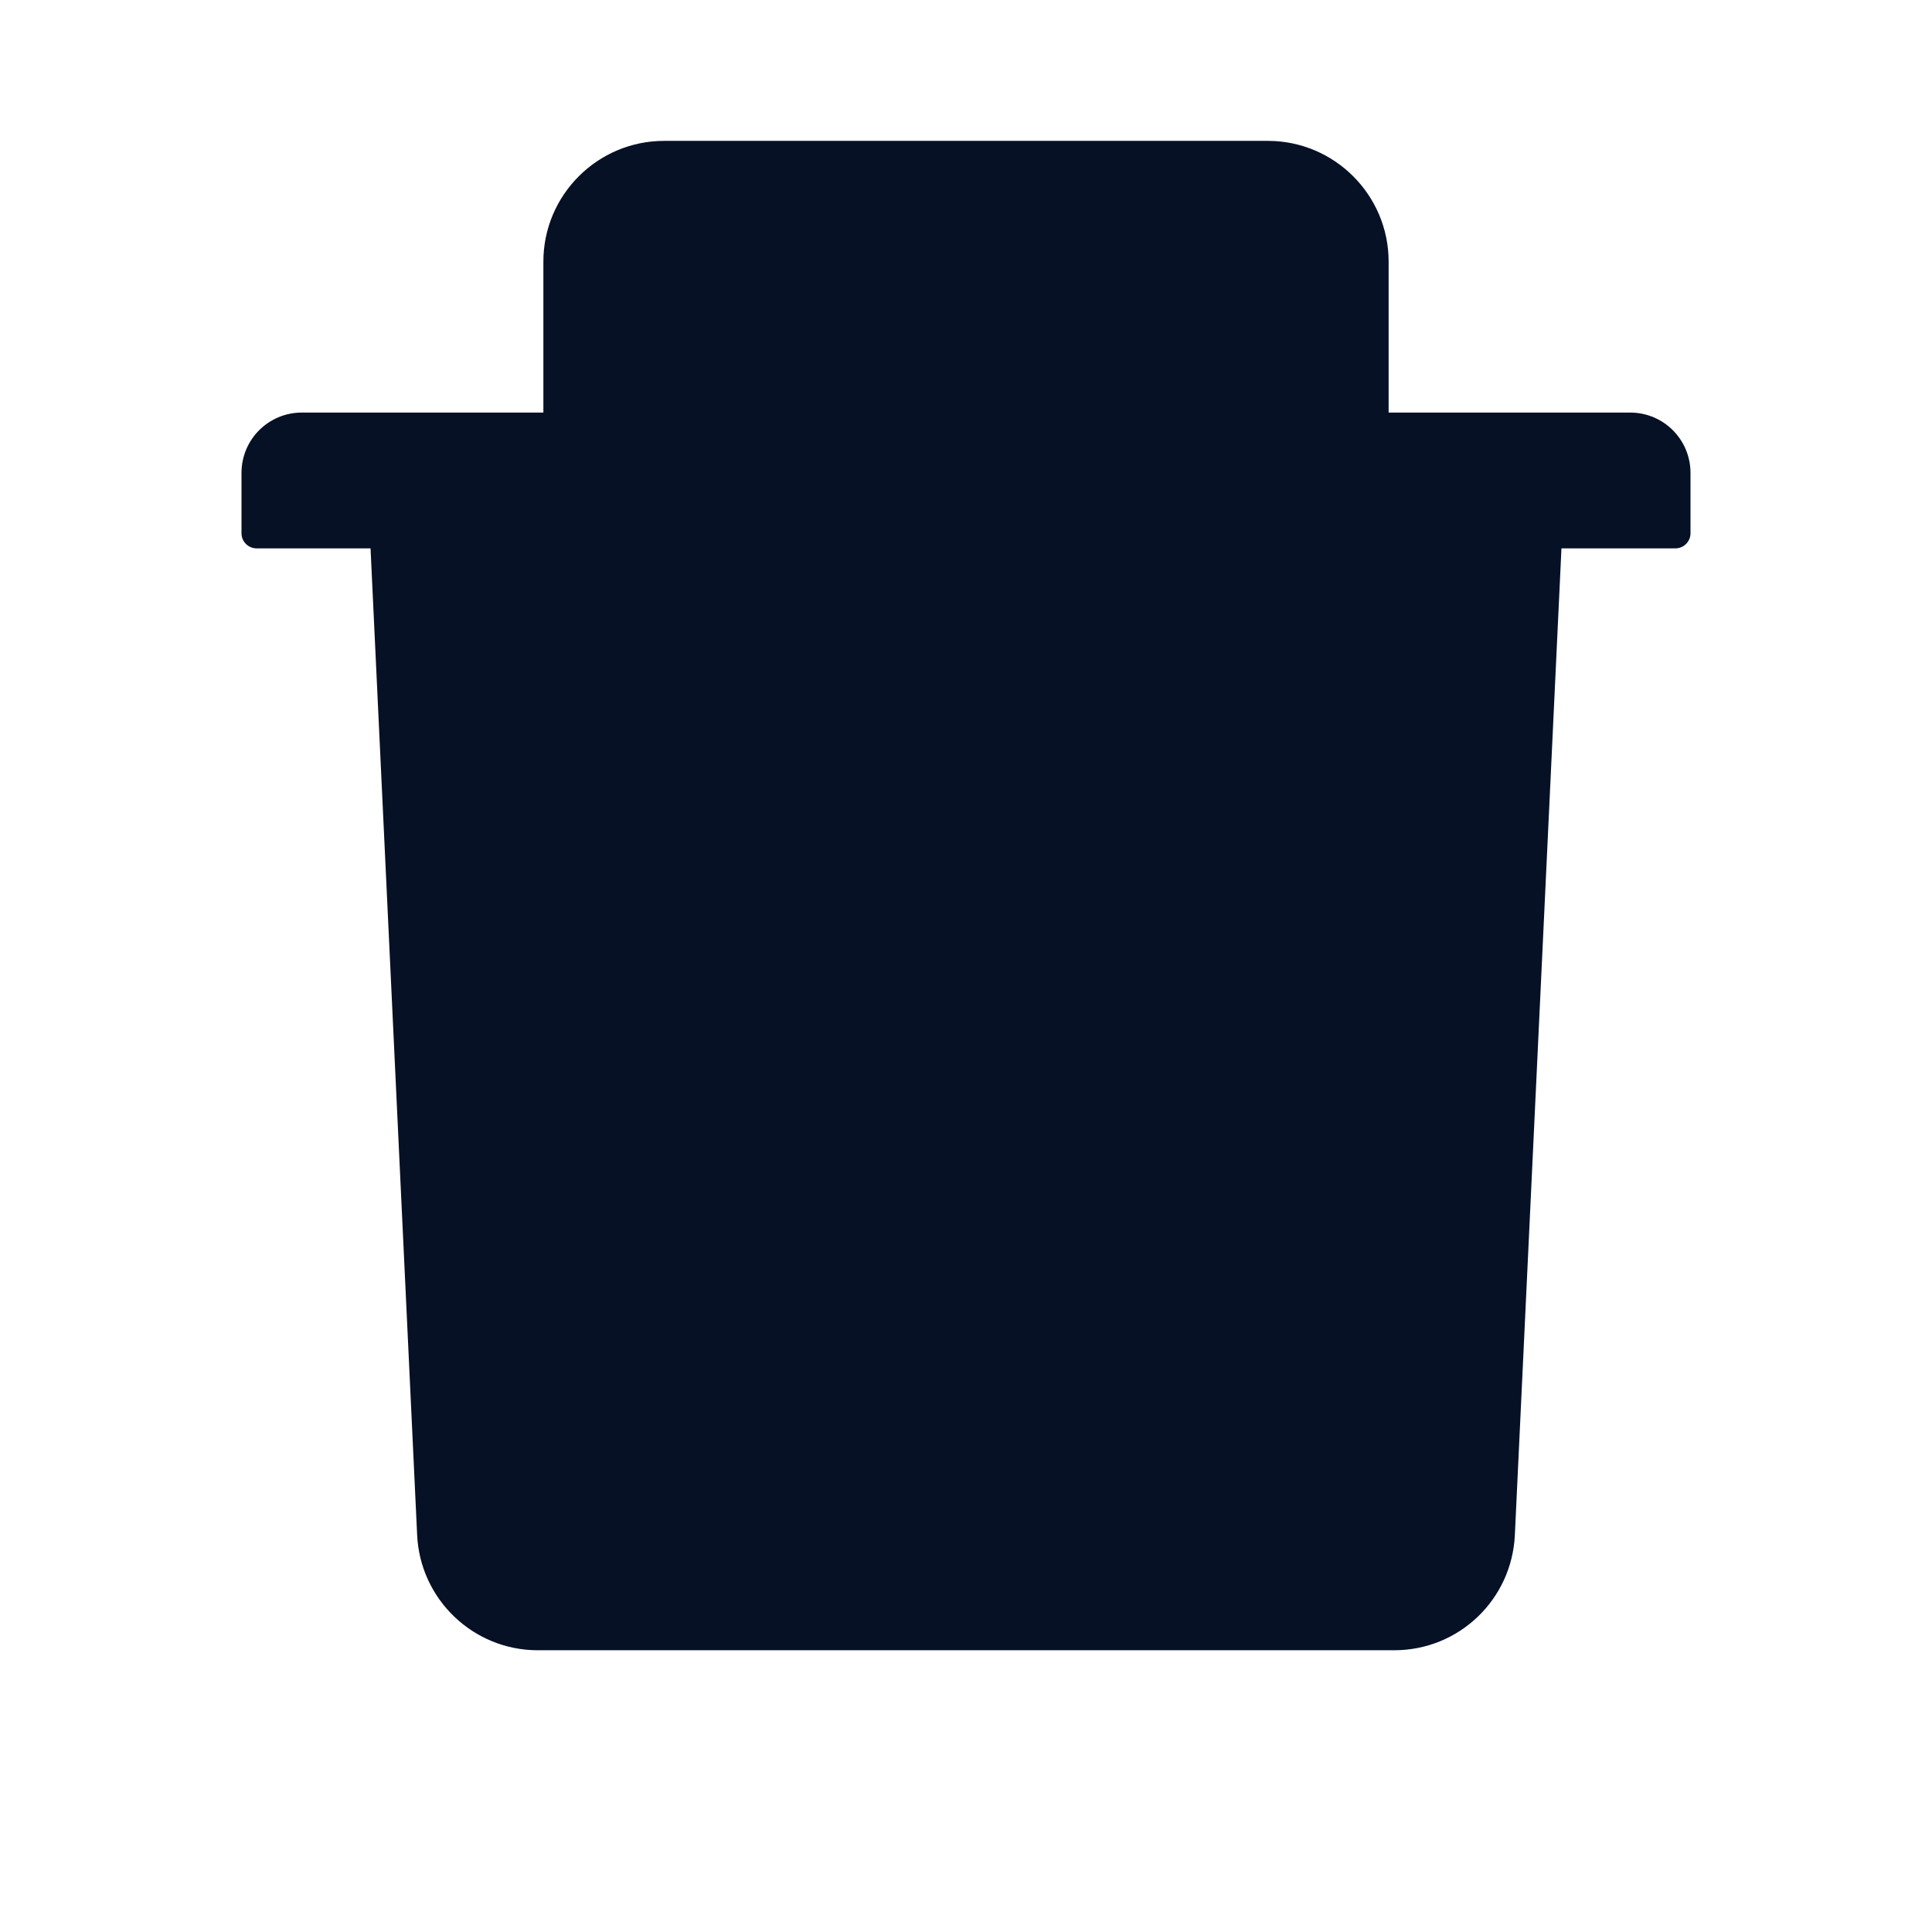
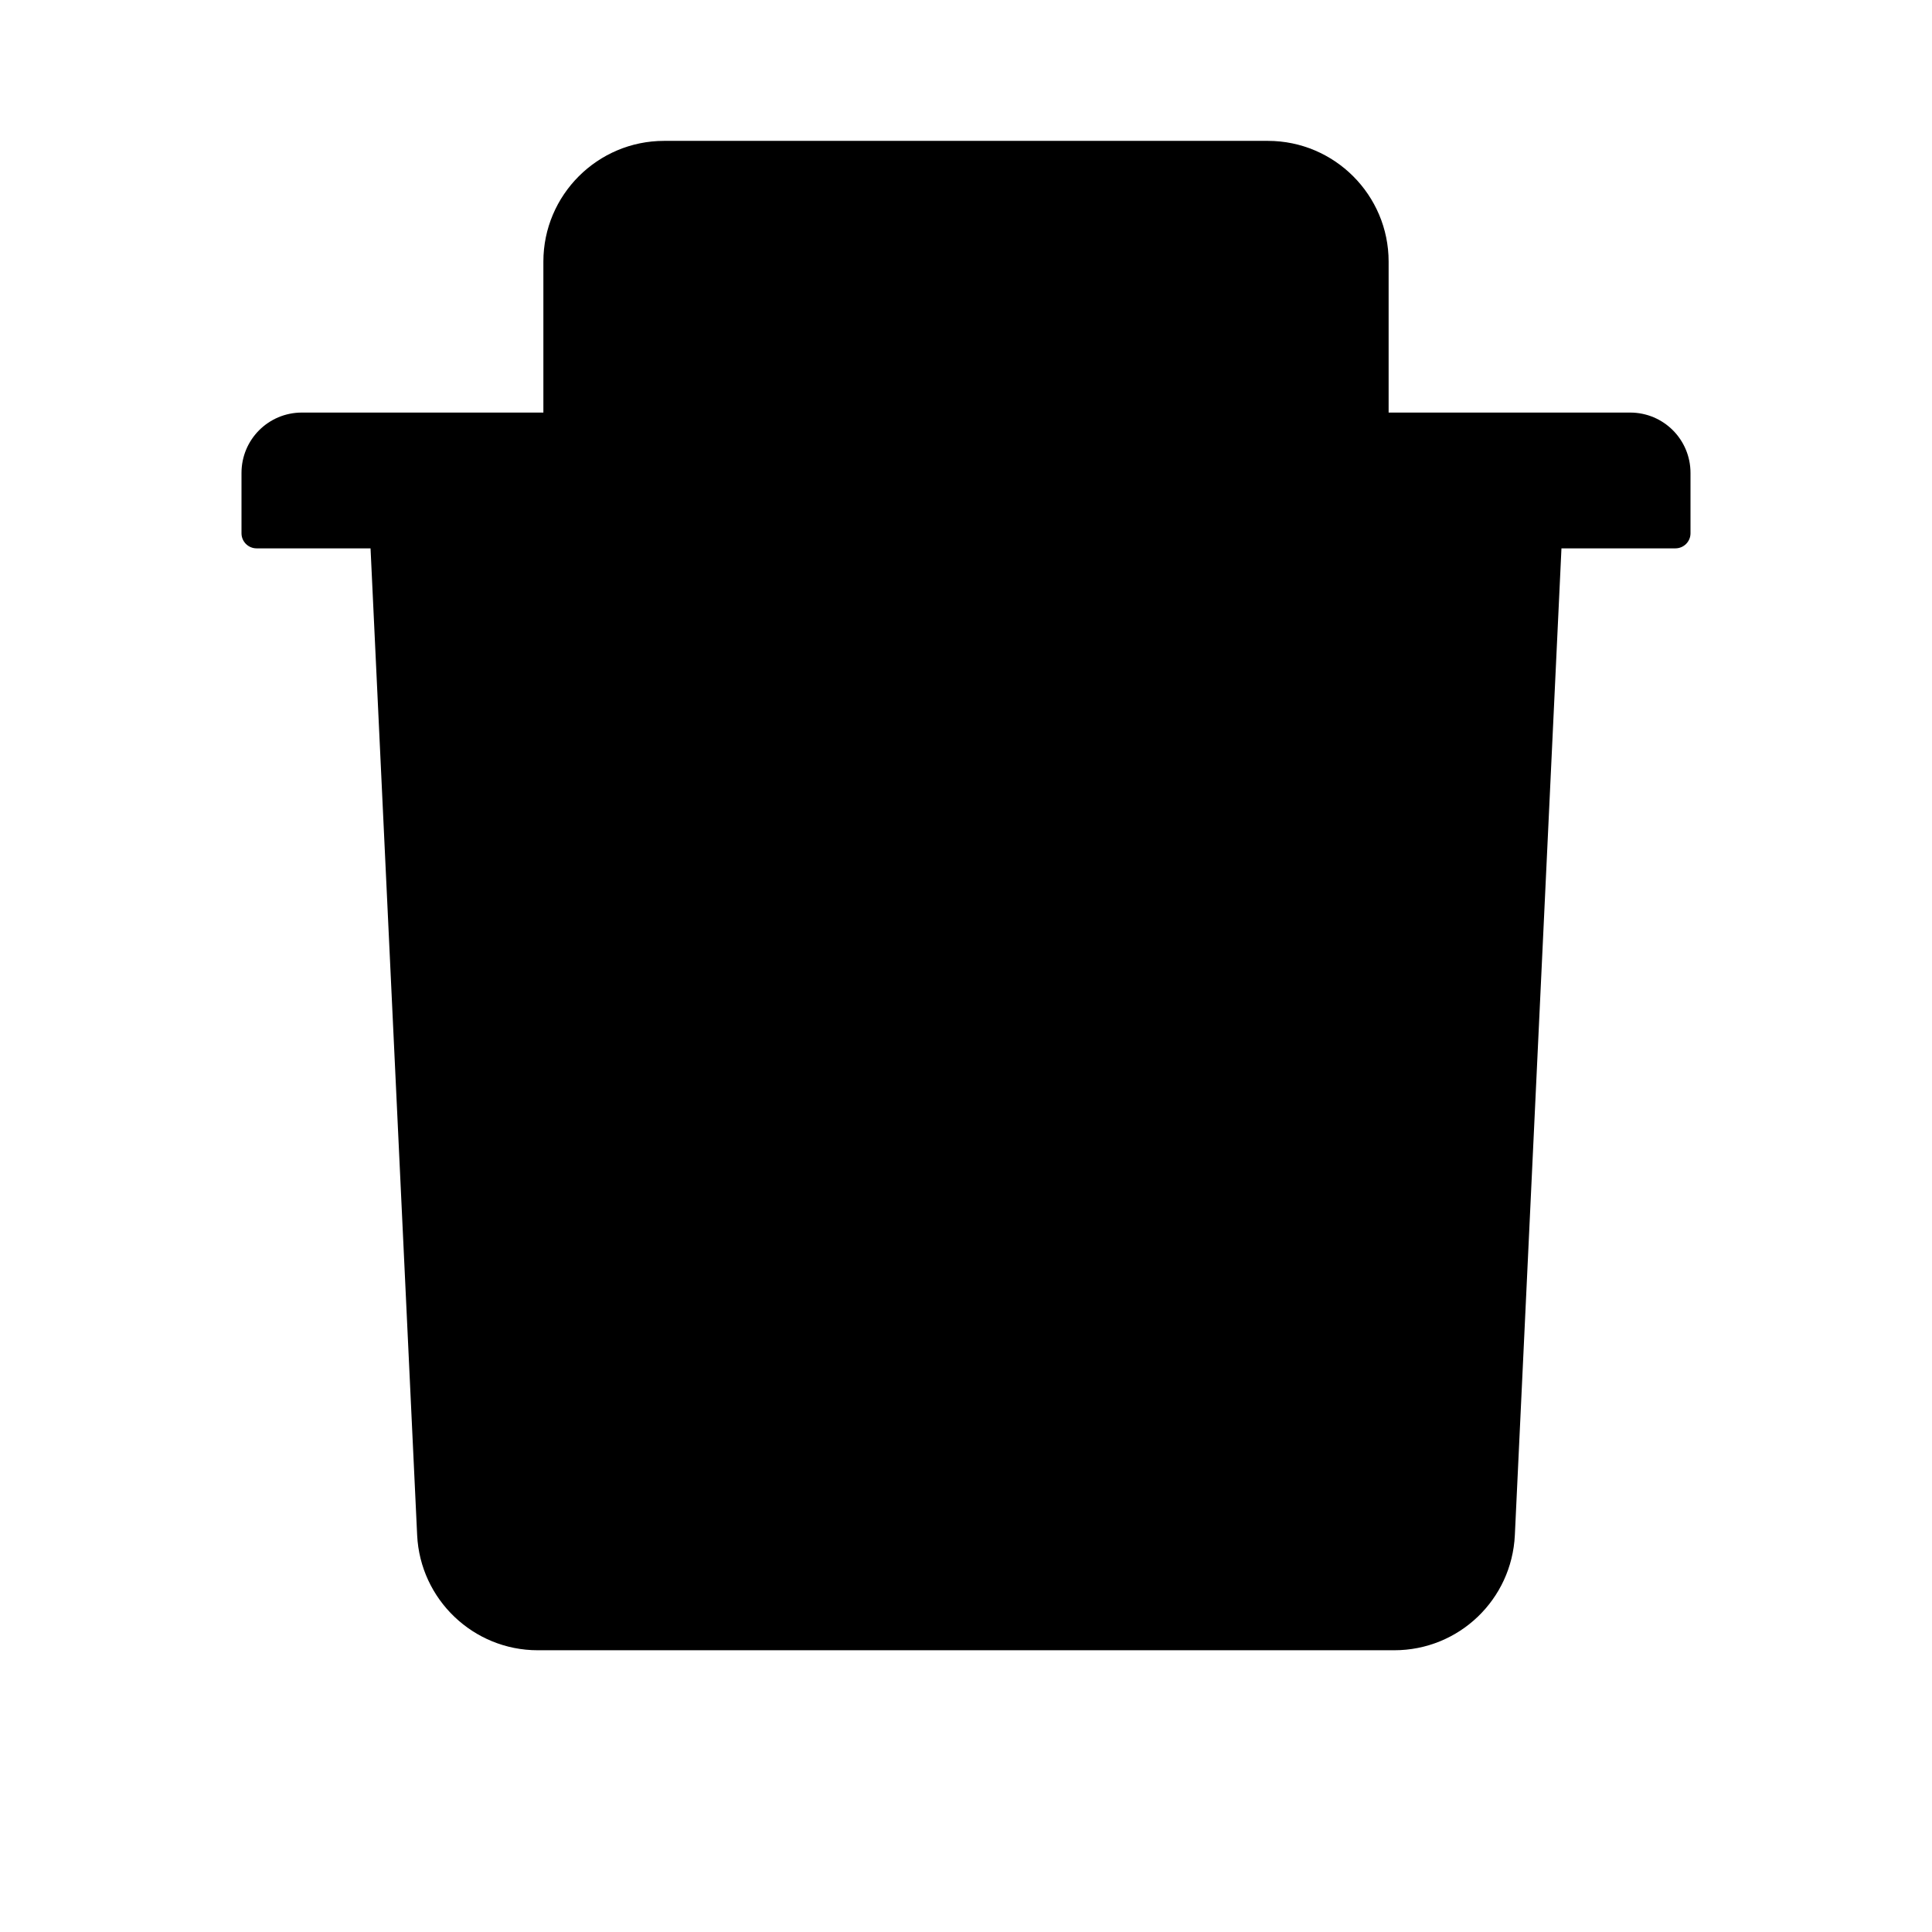
<svg xmlns="http://www.w3.org/2000/svg" width="24" height="24" viewBox="0 0 24 24" fill="none">
-   <path d="M8.5 5.125C8.75 6.812 8.438 3.353 8.438 3.25L8.5 5.125ZM8.5 5.125H12H15.562V3.25C15.375 4.938 15.562 3.353 15.562 3.25V5.125H17.25V3.25C17.25 2.423 16.577 1.75 15.75 1.75H8.25C7.423 1.75 6.75 2.423 6.75 3.25V5.125H8.438H8.5ZM20.25 5.125H3.75C3.335 5.125 3 5.46 3 5.875V6.625C3 6.728 3.084 6.812 3.188 6.812H4.603L5.182 19.07C5.22 19.869 5.88 20.5 6.68 20.5H17.32C18.122 20.5 18.78 19.872 18.818 19.07L19.397 6.812H20.812C20.916 6.812 21 6.728 21 6.625V5.875C21 5.46 20.665 5.125 20.25 5.125Z" fill="#061125" />
+   <path d="M8.5 5.125C8.75 6.812 8.438 3.353 8.438 3.25L8.5 5.125ZM8.5 5.125H12H15.562V3.25C15.375 4.938 15.562 3.353 15.562 3.25V5.125H17.25V3.25C17.25 2.423 16.577 1.75 15.75 1.75H8.25C7.423 1.75 6.75 2.423 6.75 3.25V5.125H8.438H8.5ZM20.25 5.125H3.75C3.335 5.125 3 5.46 3 5.875V6.625C3 6.728 3.084 6.812 3.188 6.812H4.603L5.182 19.07C5.22 19.869 5.88 20.5 6.68 20.5H17.32C18.122 20.5 18.78 19.872 18.818 19.07L19.397 6.812H20.812C20.916 6.812 21 6.728 21 6.625V5.875C21 5.46 20.665 5.125 20.25 5.125Z" fill="currentColor" />
</svg>
